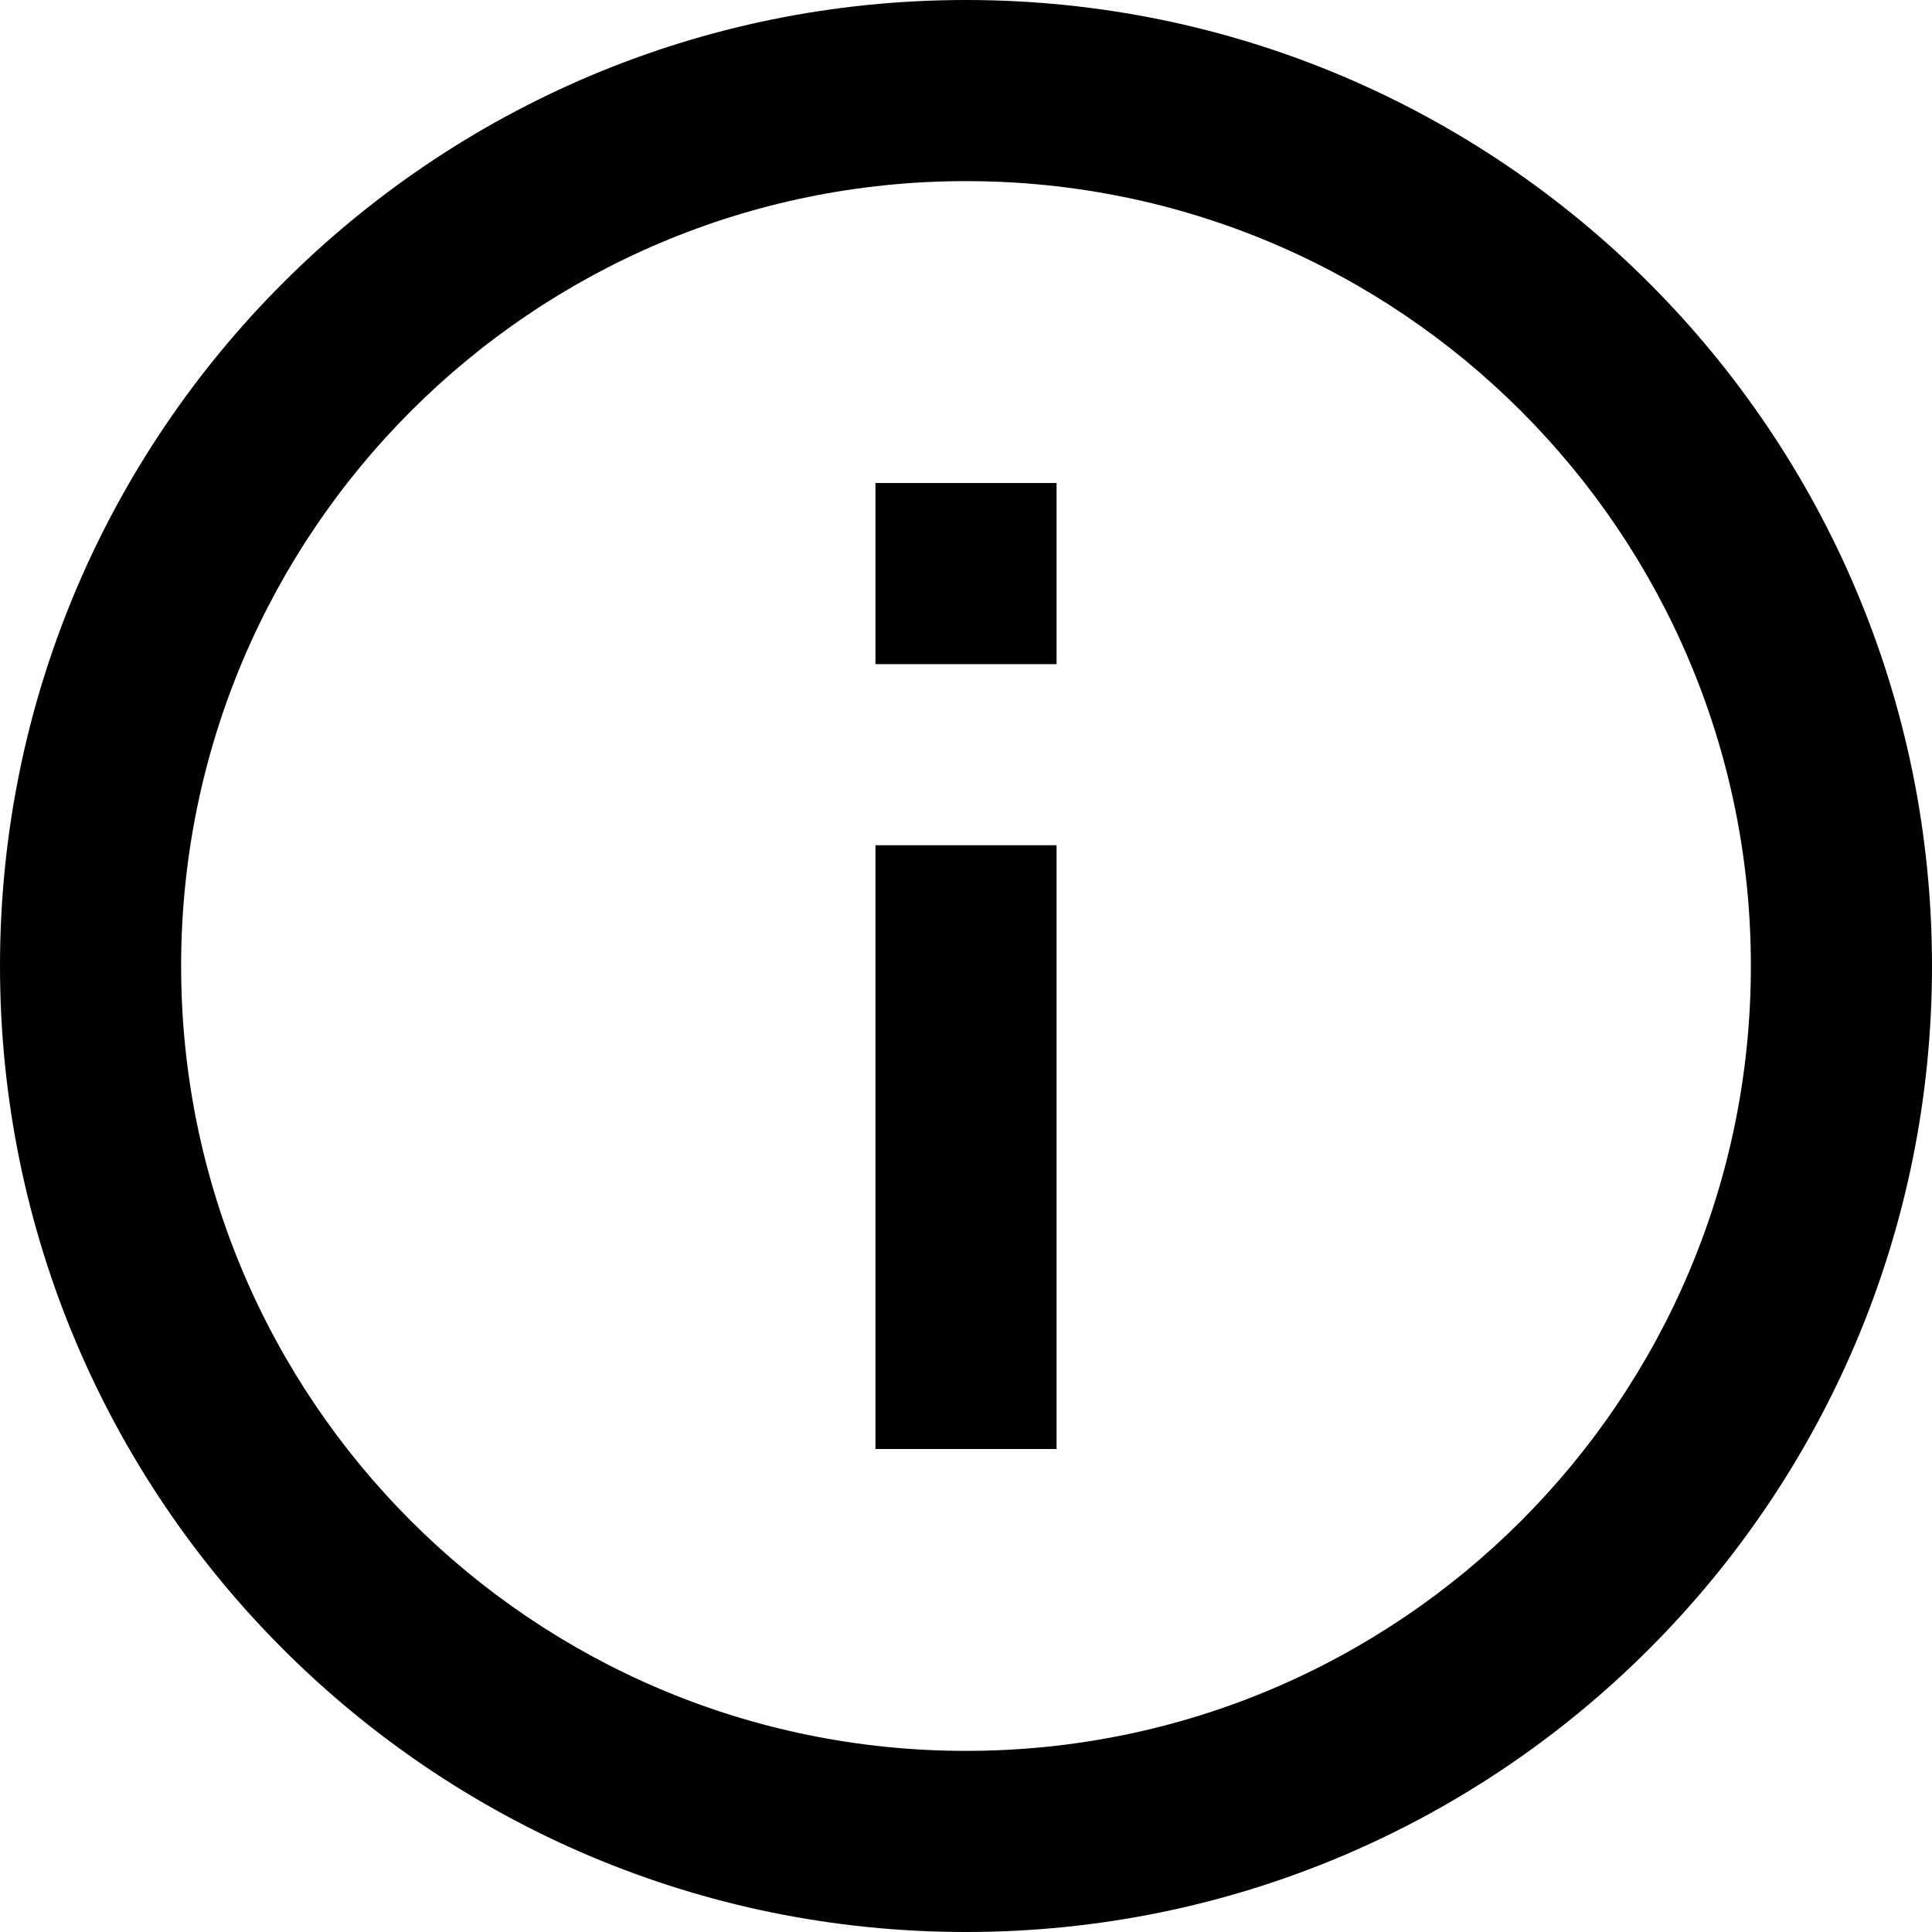
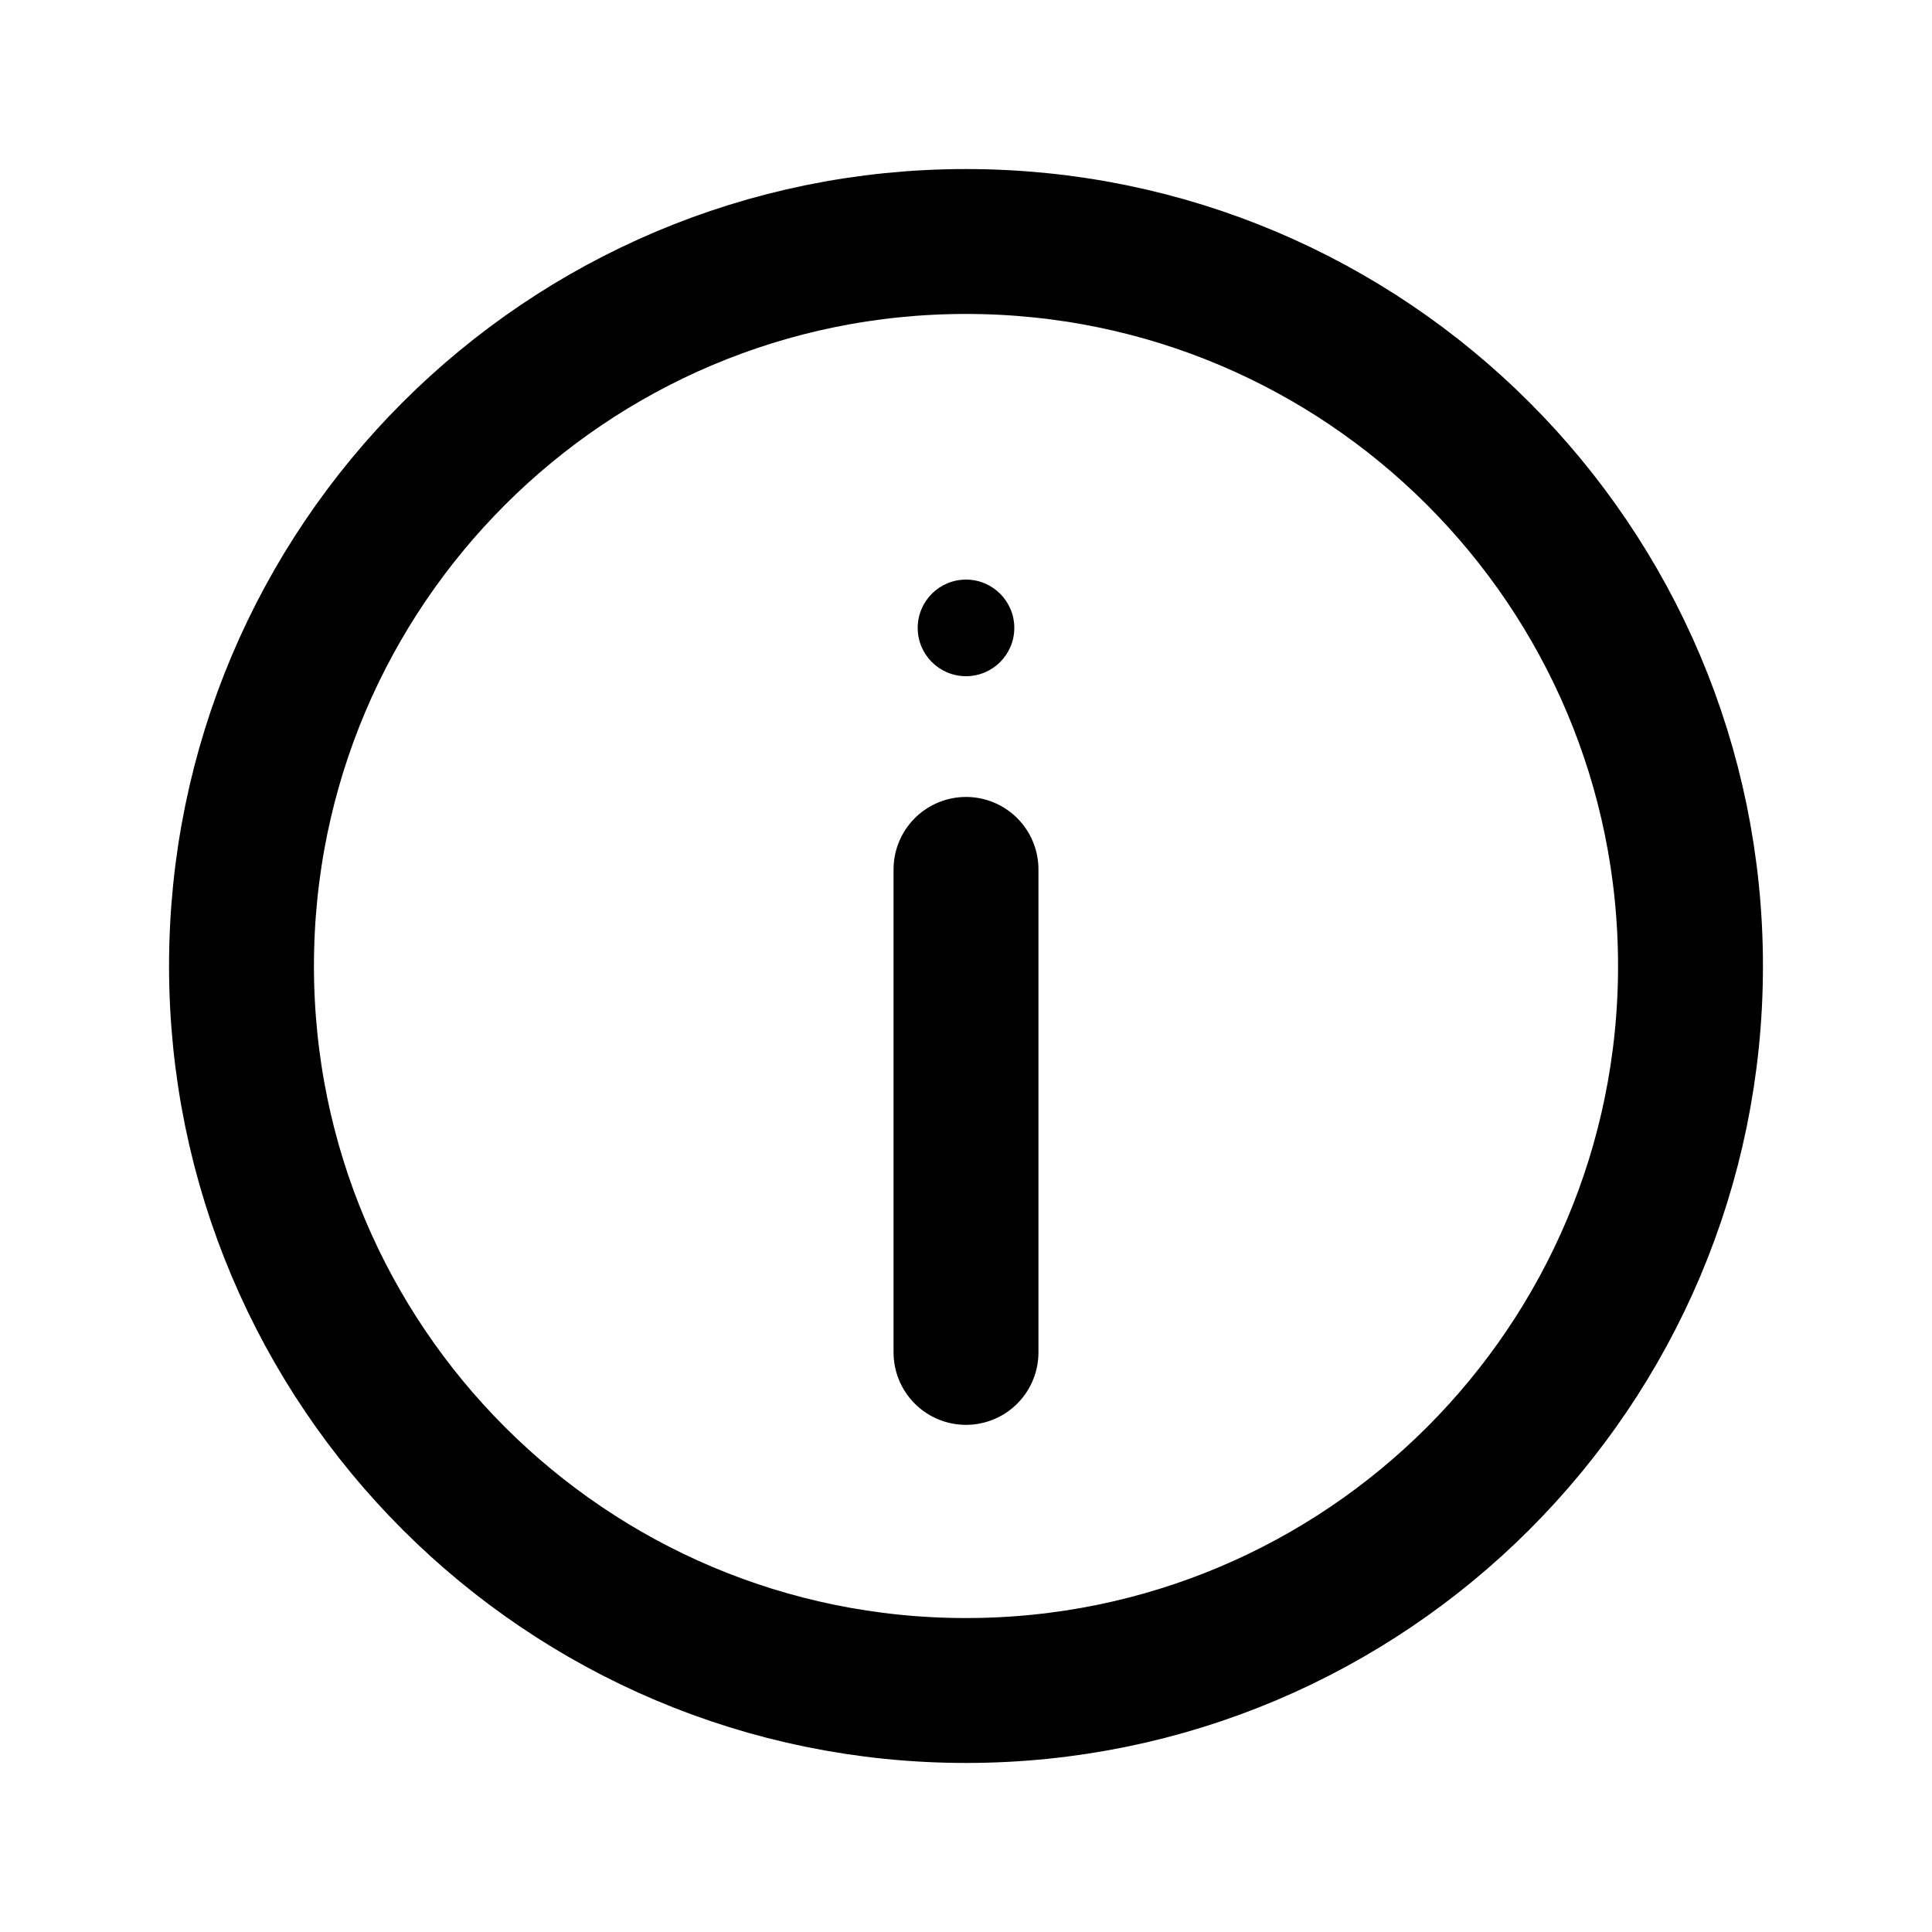
- <svg xmlns="http://www.w3.org/2000/svg" width="16" height="16" viewBox="0 0 16 16" fill="none">
-   <path d="M8 1.5C4.41 1.5 1.5 4.41 1.5 8C1.5 11.59 4.41 14.5 8 14.5C11.59 14.5 14.5 11.59 14.5 8C14.5 4.41 11.59 1.5 8 1.5ZM0 8C0 3.582 3.582 0 8 0C12.418 0 16 3.582 16 8C16 12.418 12.418 16 8 16C3.582 16 0 12.418 0 8ZM8.75 4V5.5H7.25V4H8.75ZM8.75 12V7H7.25V12H8.75Z" fill="black" />
+ <svg xmlns="http://www.w3.org/2000/svg" viewBox="0 0 20 20" fill="none" stroke="currentColor" stroke-width="1.5" stroke-linecap="round" stroke-linejoin="round">
+   <circle cx="10" cy="10" r="7.5" />
+   <line x1="10" y1="9" x2="10" y2="14" />
+   <circle cx="10" cy="6.5" r="0.5" fill="currentColor" stroke="none" />
</svg>
